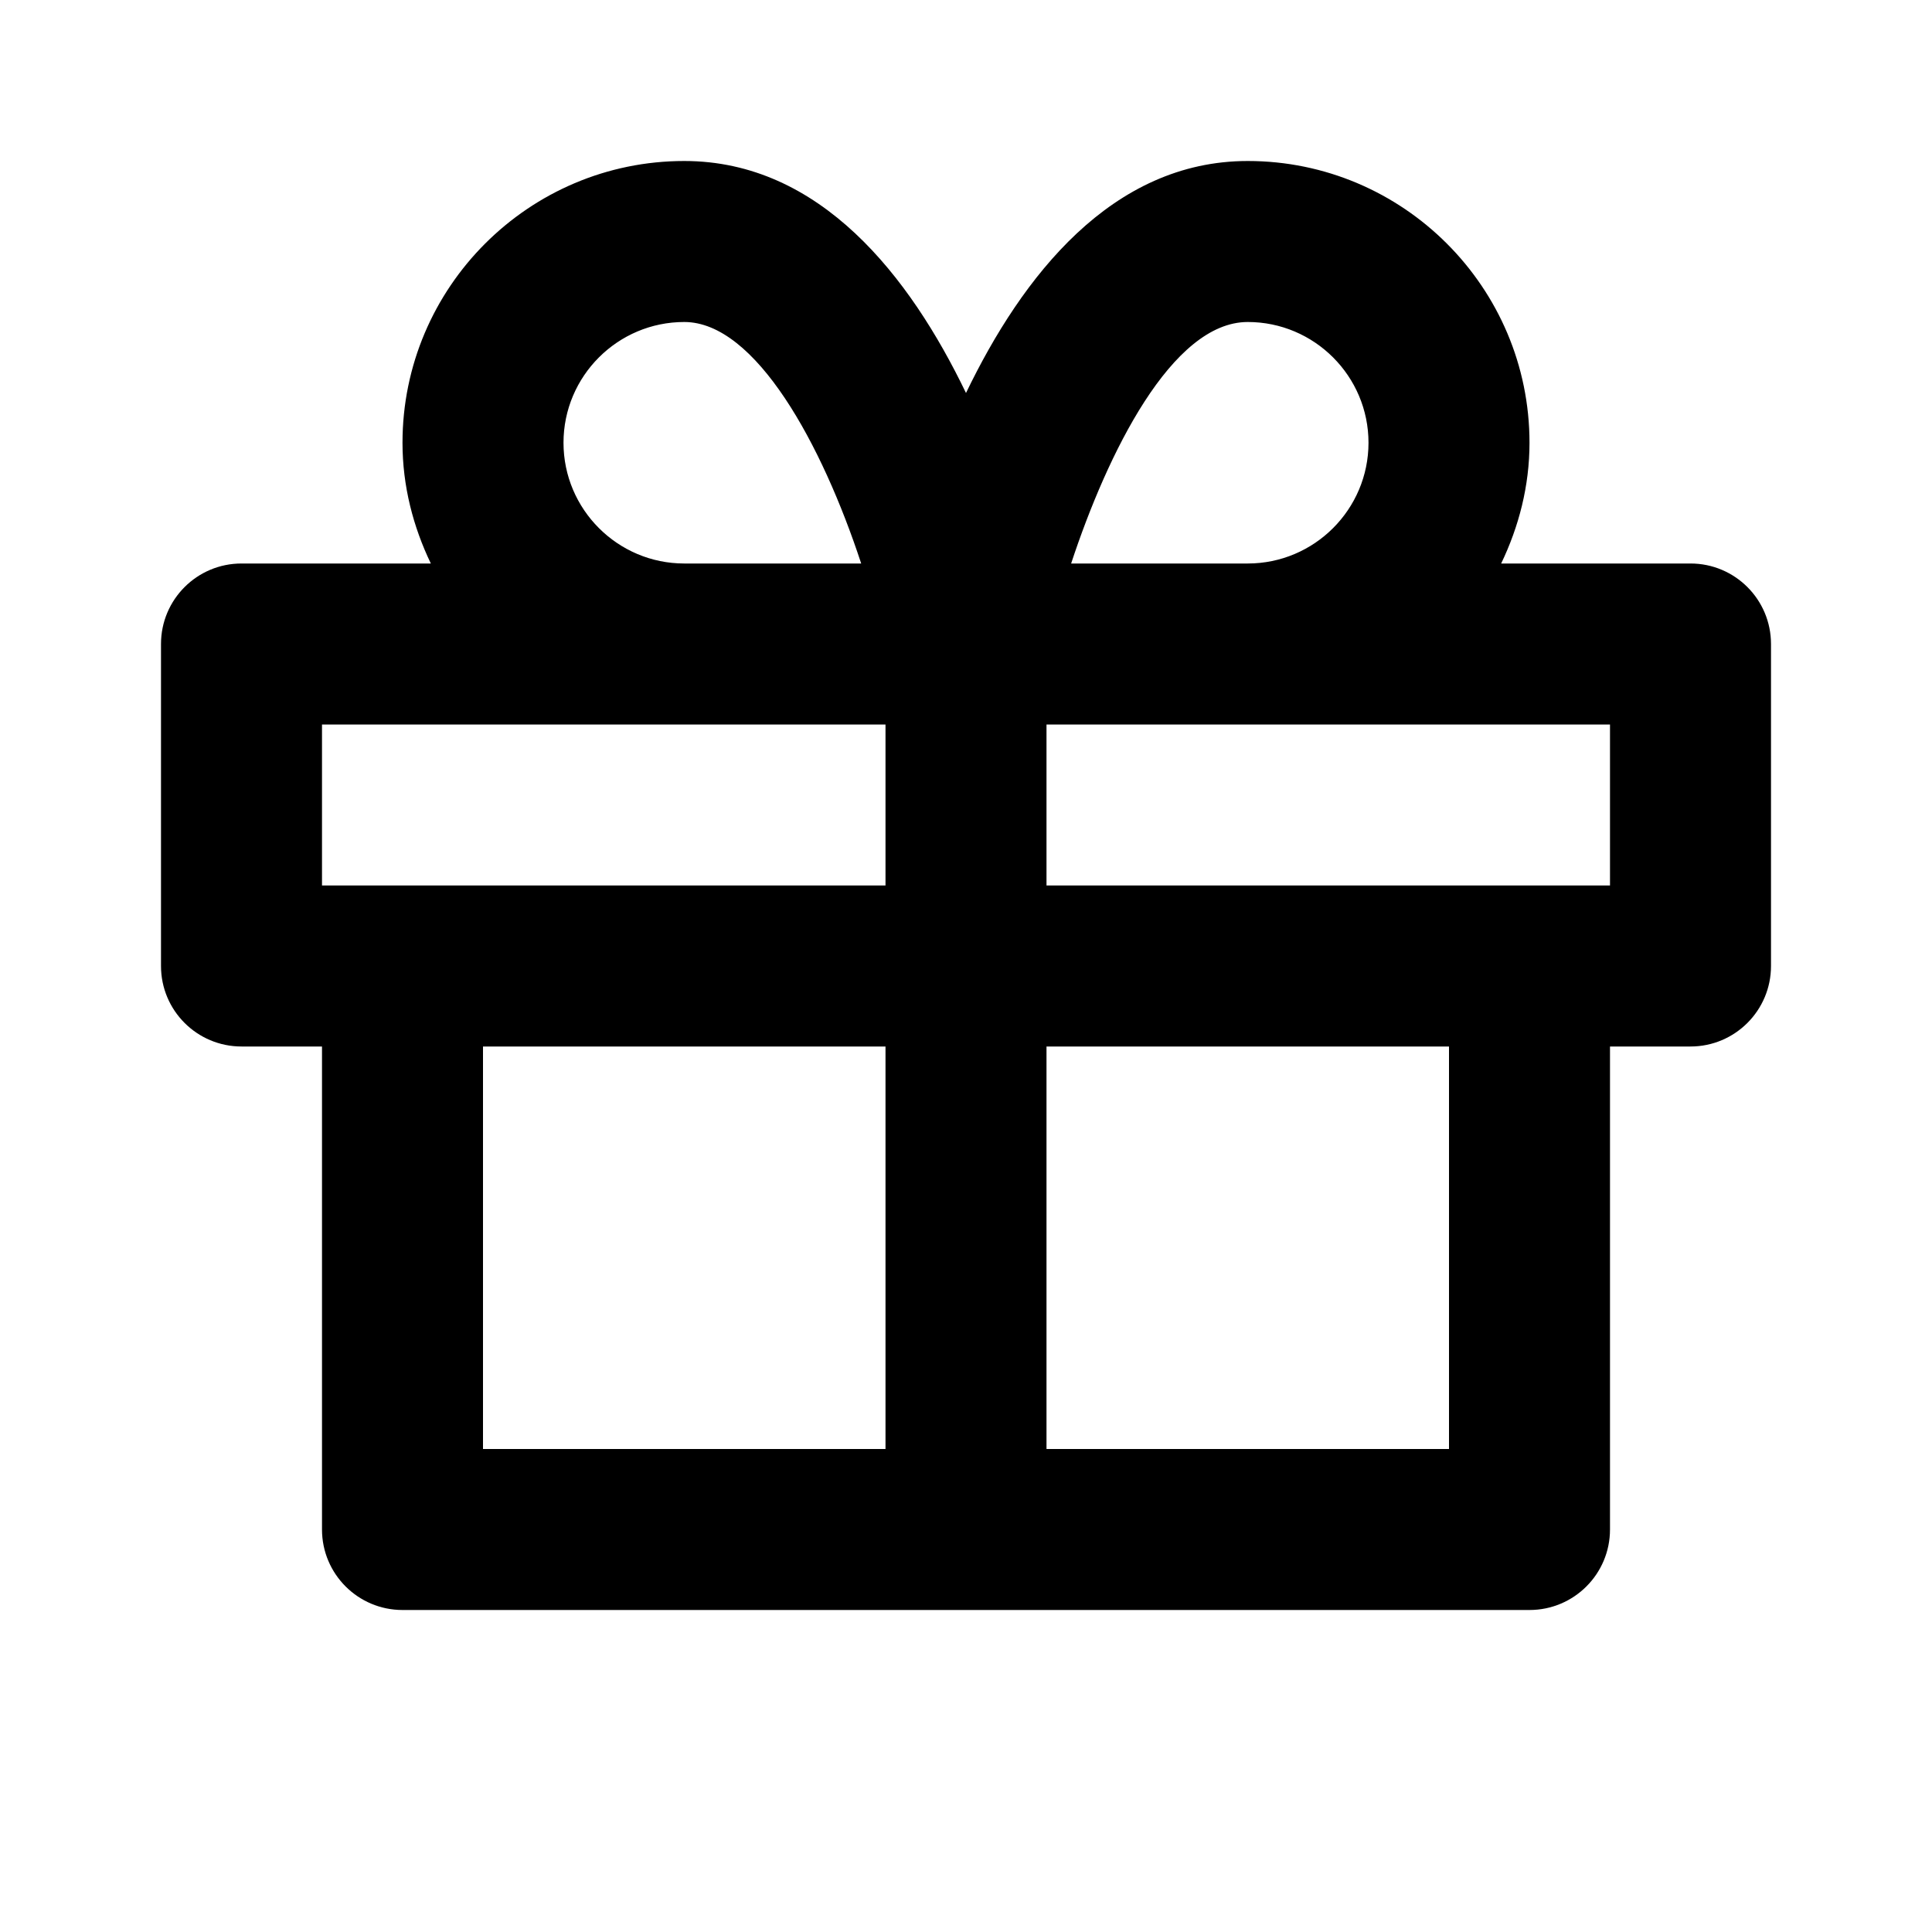
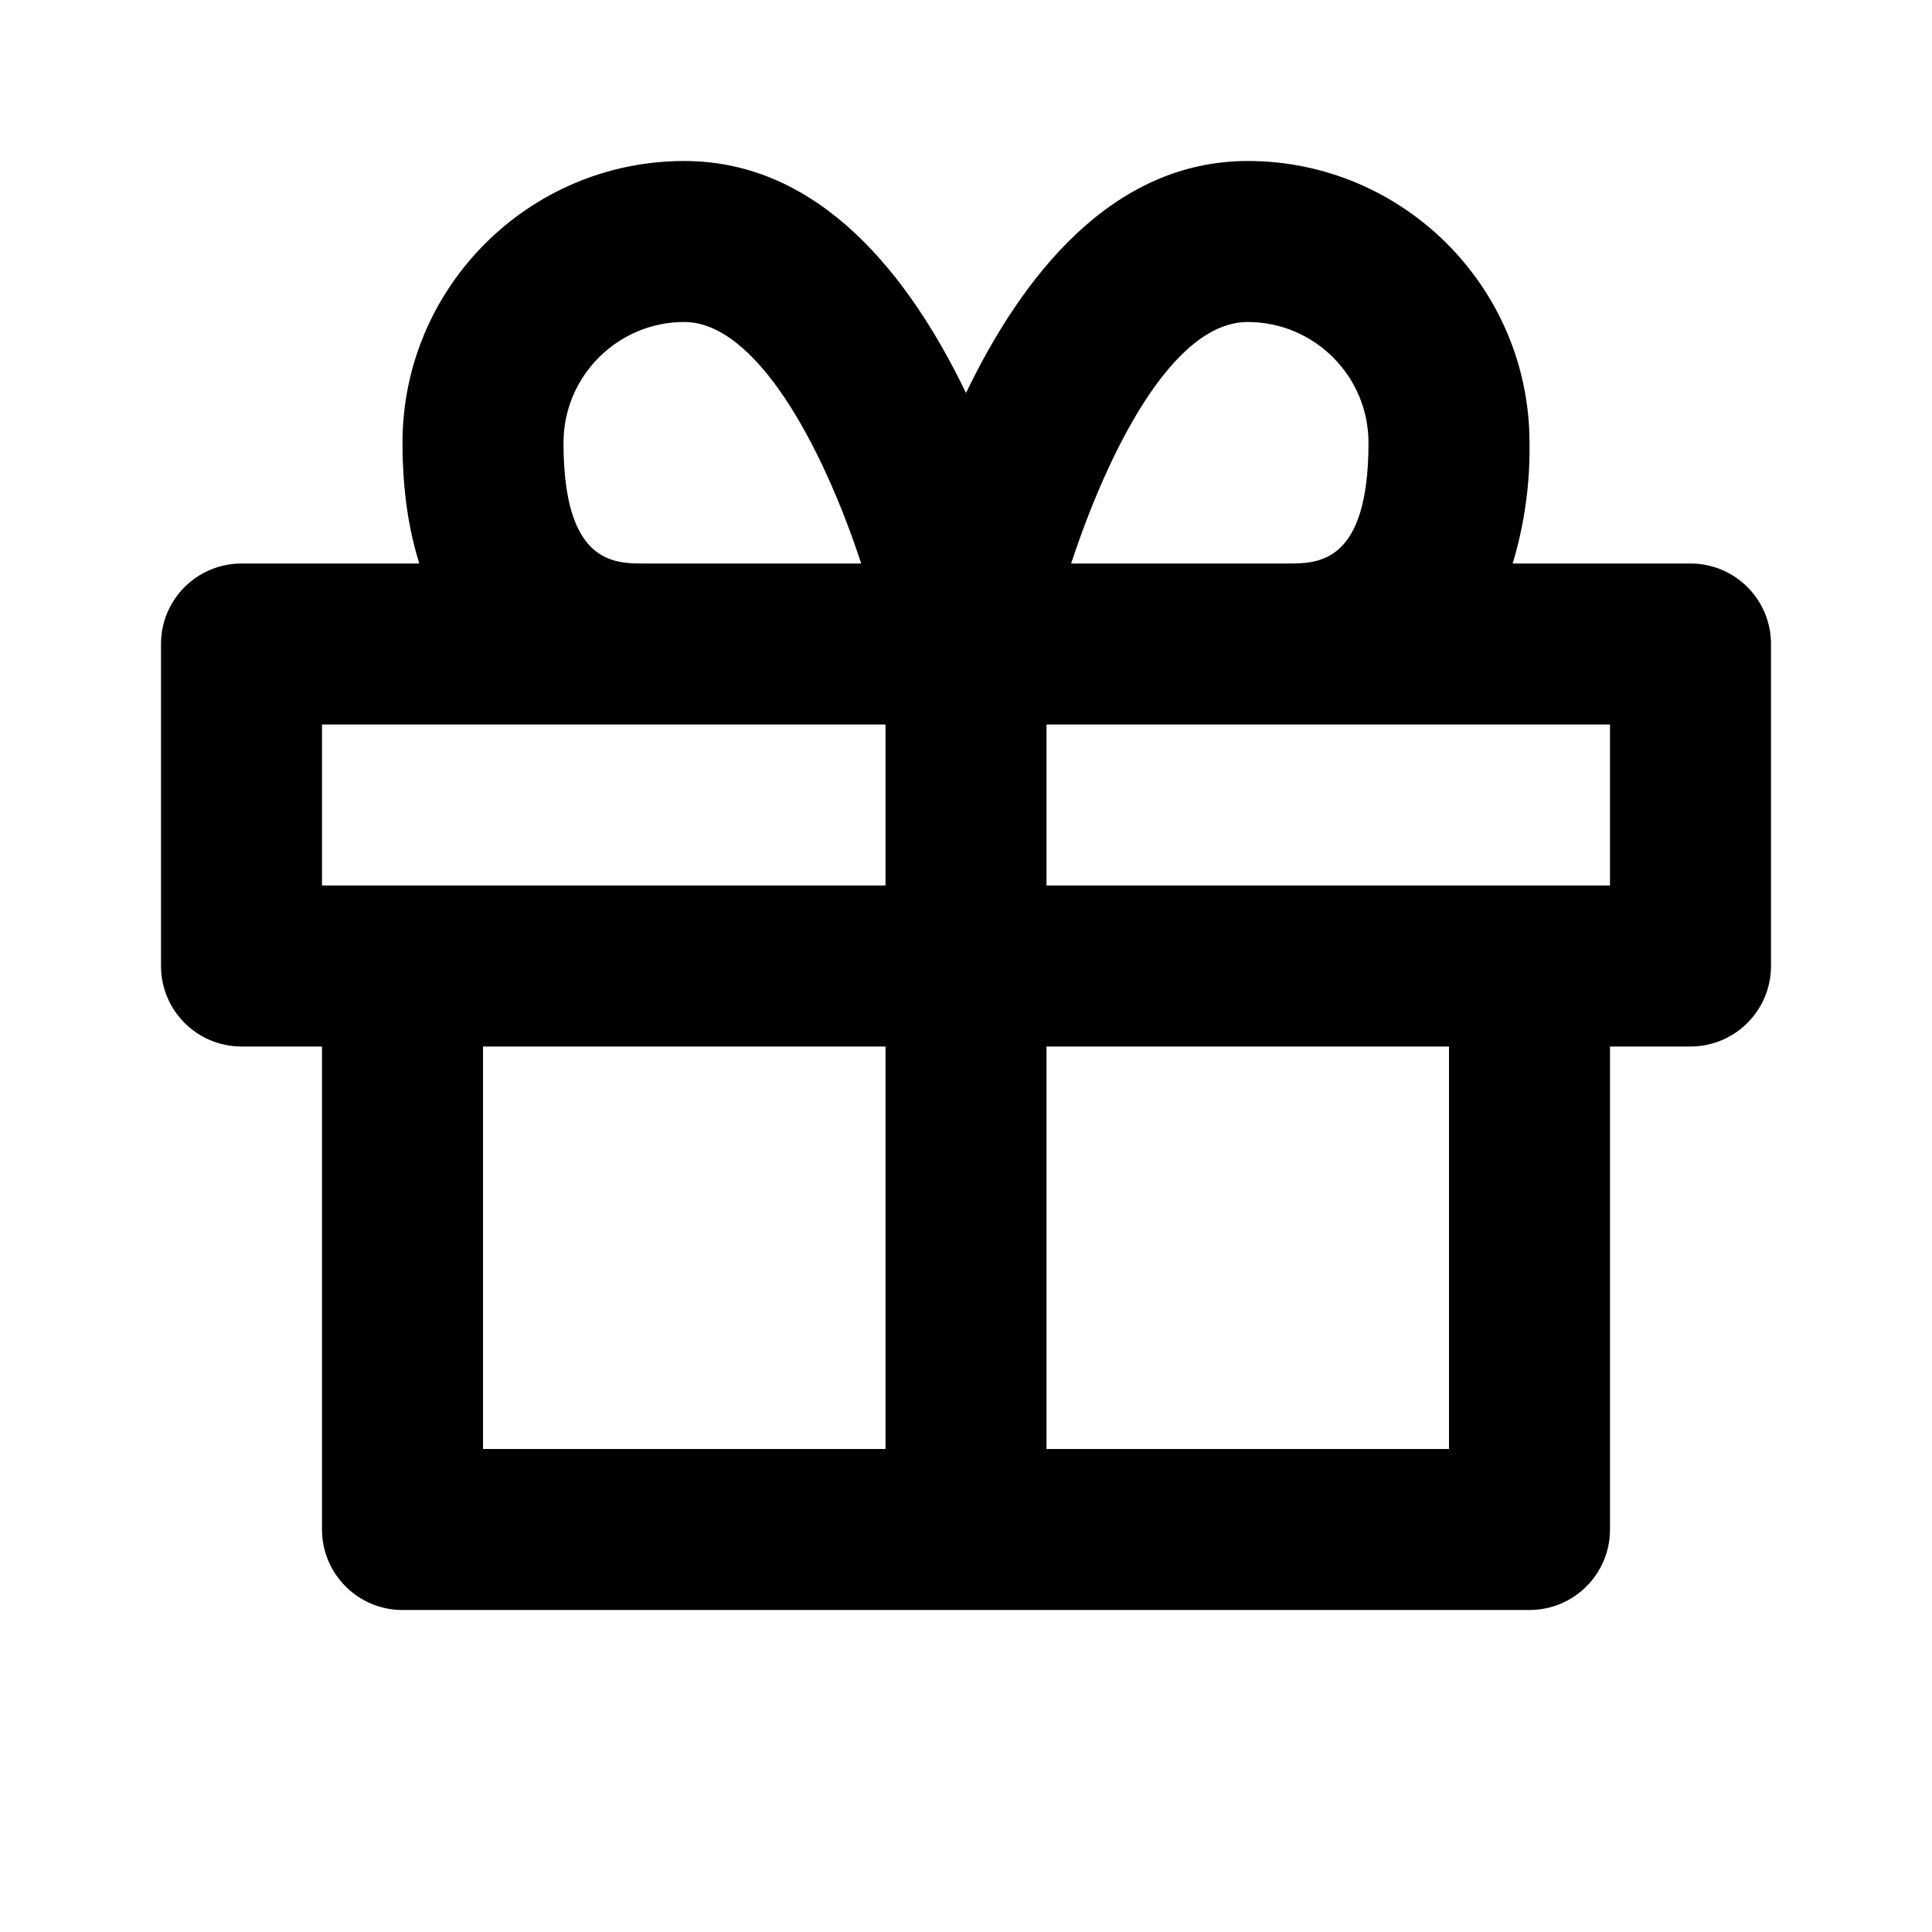
<svg xmlns="http://www.w3.org/2000/svg" width="24" height="24" viewBox="0 0 24 24">
-   <path d="M21 7h-2.352c.219-.456.352-.961.352-1.5C19 3.57 17.43 2 15.5 2c-1.689 0-2.803 1.434-3.5 2.882C11.303 3.434 10.19 2 8.5 2 6.57 2 5 3.57 5 5.5c0 .539.133 1.044.352 1.5H3a1 1 0 0 0-1 1v4a1 1 0 0 0 1 1h1v6a1 1 0 0 0 1 1h14a1 1 0 0 0 1-1v-6h1a1 1 0 0 0 1-1V8a1 1 0 0 0-1-1zm-5.5-3c.827 0 1.5.673 1.5 1.5S16.327 7 15.5 7h-2.194c.451-1.368 1.251-3 2.194-3zM7 5.5C7 4.673 7.673 4 8.5 4c.888 0 1.714 1.526 2.198 3H8.5C7.673 7 7 6.327 7 5.5zM4 9h7v2H4V9zm2 9v-5h5v5H6zm12 0h-5v-5h5v5zm2-7h-7V9h7v2z" />
+   <path d="M21 7h-2.209A4.92 4.92 0 0 0 19 5.5C19 3.57 17.43 2 15.5 2c-1.689 0-2.803 1.434-3.5 2.882C11.303 3.434 10.19 2 8.5 2 6.57 2 5 3.57 5 5.5c0 .596.079 1.089.209 1.5H3a1 1 0 0 0-1 1v4a1 1 0 0 0 1 1h1v6a1 1 0 0 0 1 1h14a1 1 0 0 0 1-1v-6h1a1 1 0 0 0 1-1V8a1 1 0 0 0-1-1zm-5.5-3c.827 0 1.5.673 1.5 1.5C17 7 16.374 7 16 7h-2.694c.451-1.368 1.251-3 2.194-3zM7 5.5C7 4.673 7.673 4 8.5 4c.888 0 1.714 1.525 2.198 3H8c-.374 0-1 0-1-1.5zM4 9h7v2H4V9zm2 4h5v5H6v-5zm12 5h-5v-5h5v5zm2-7h-7V9h7v2z" />
</svg>
